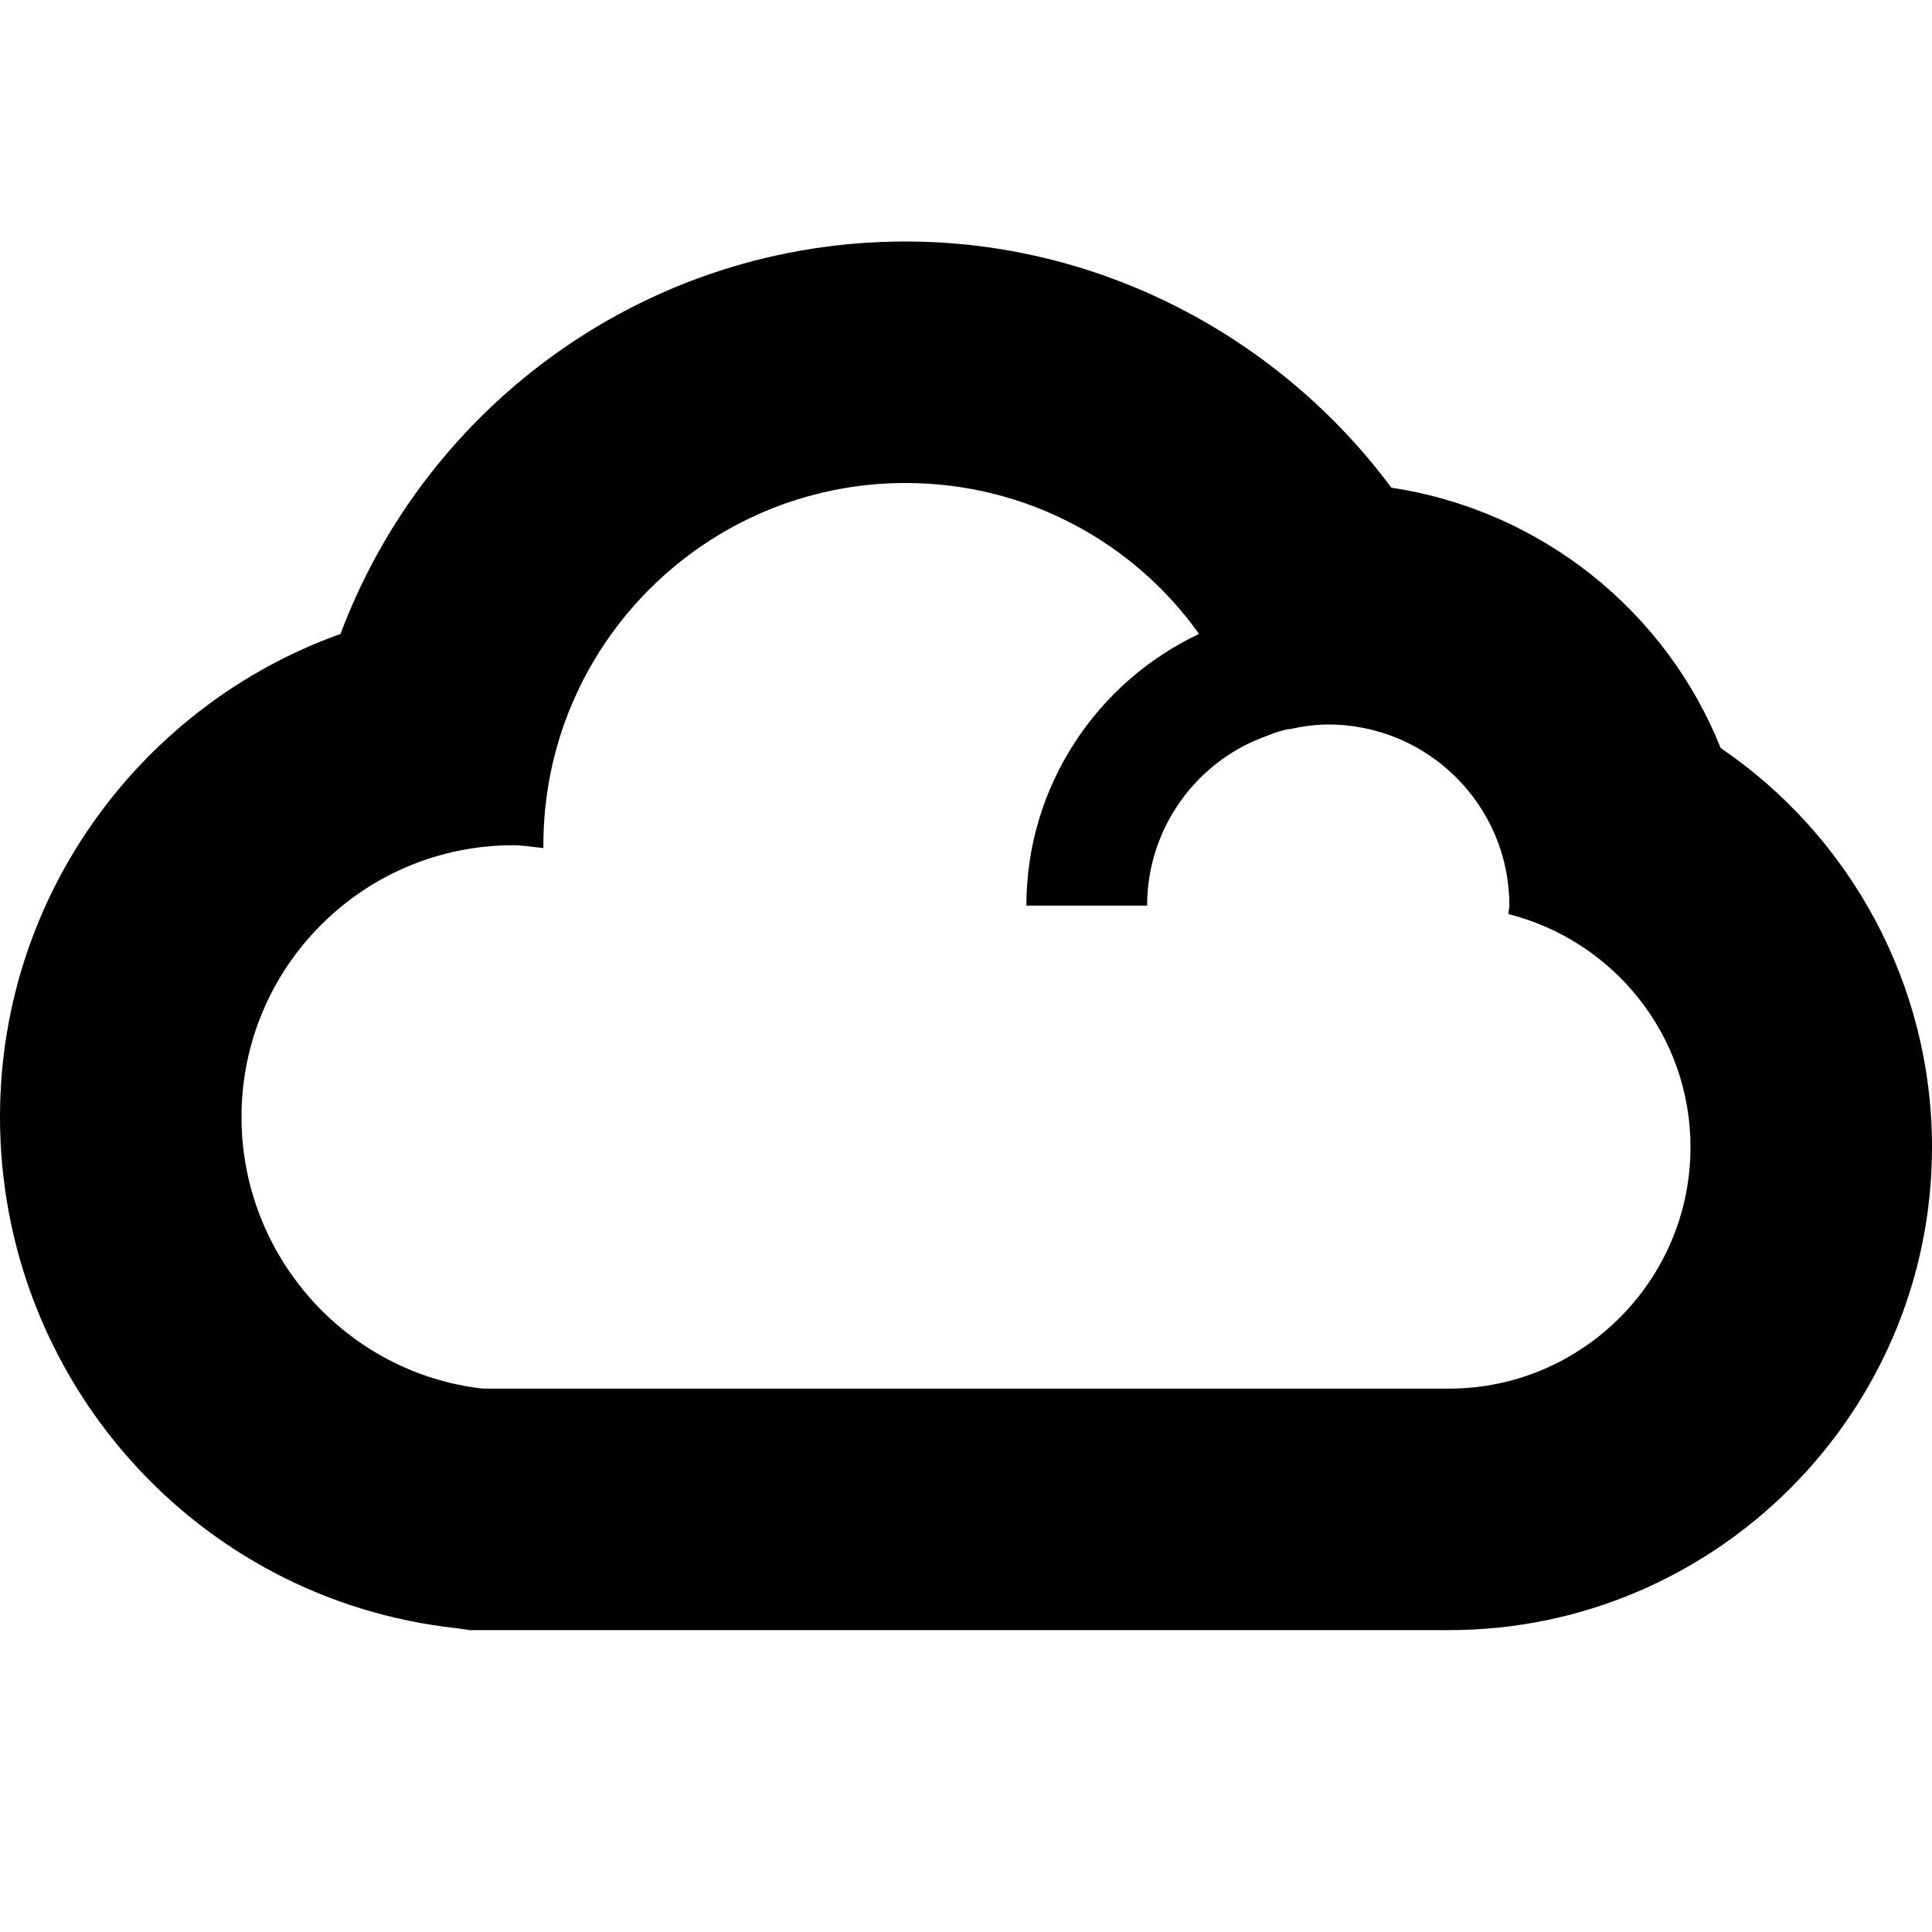
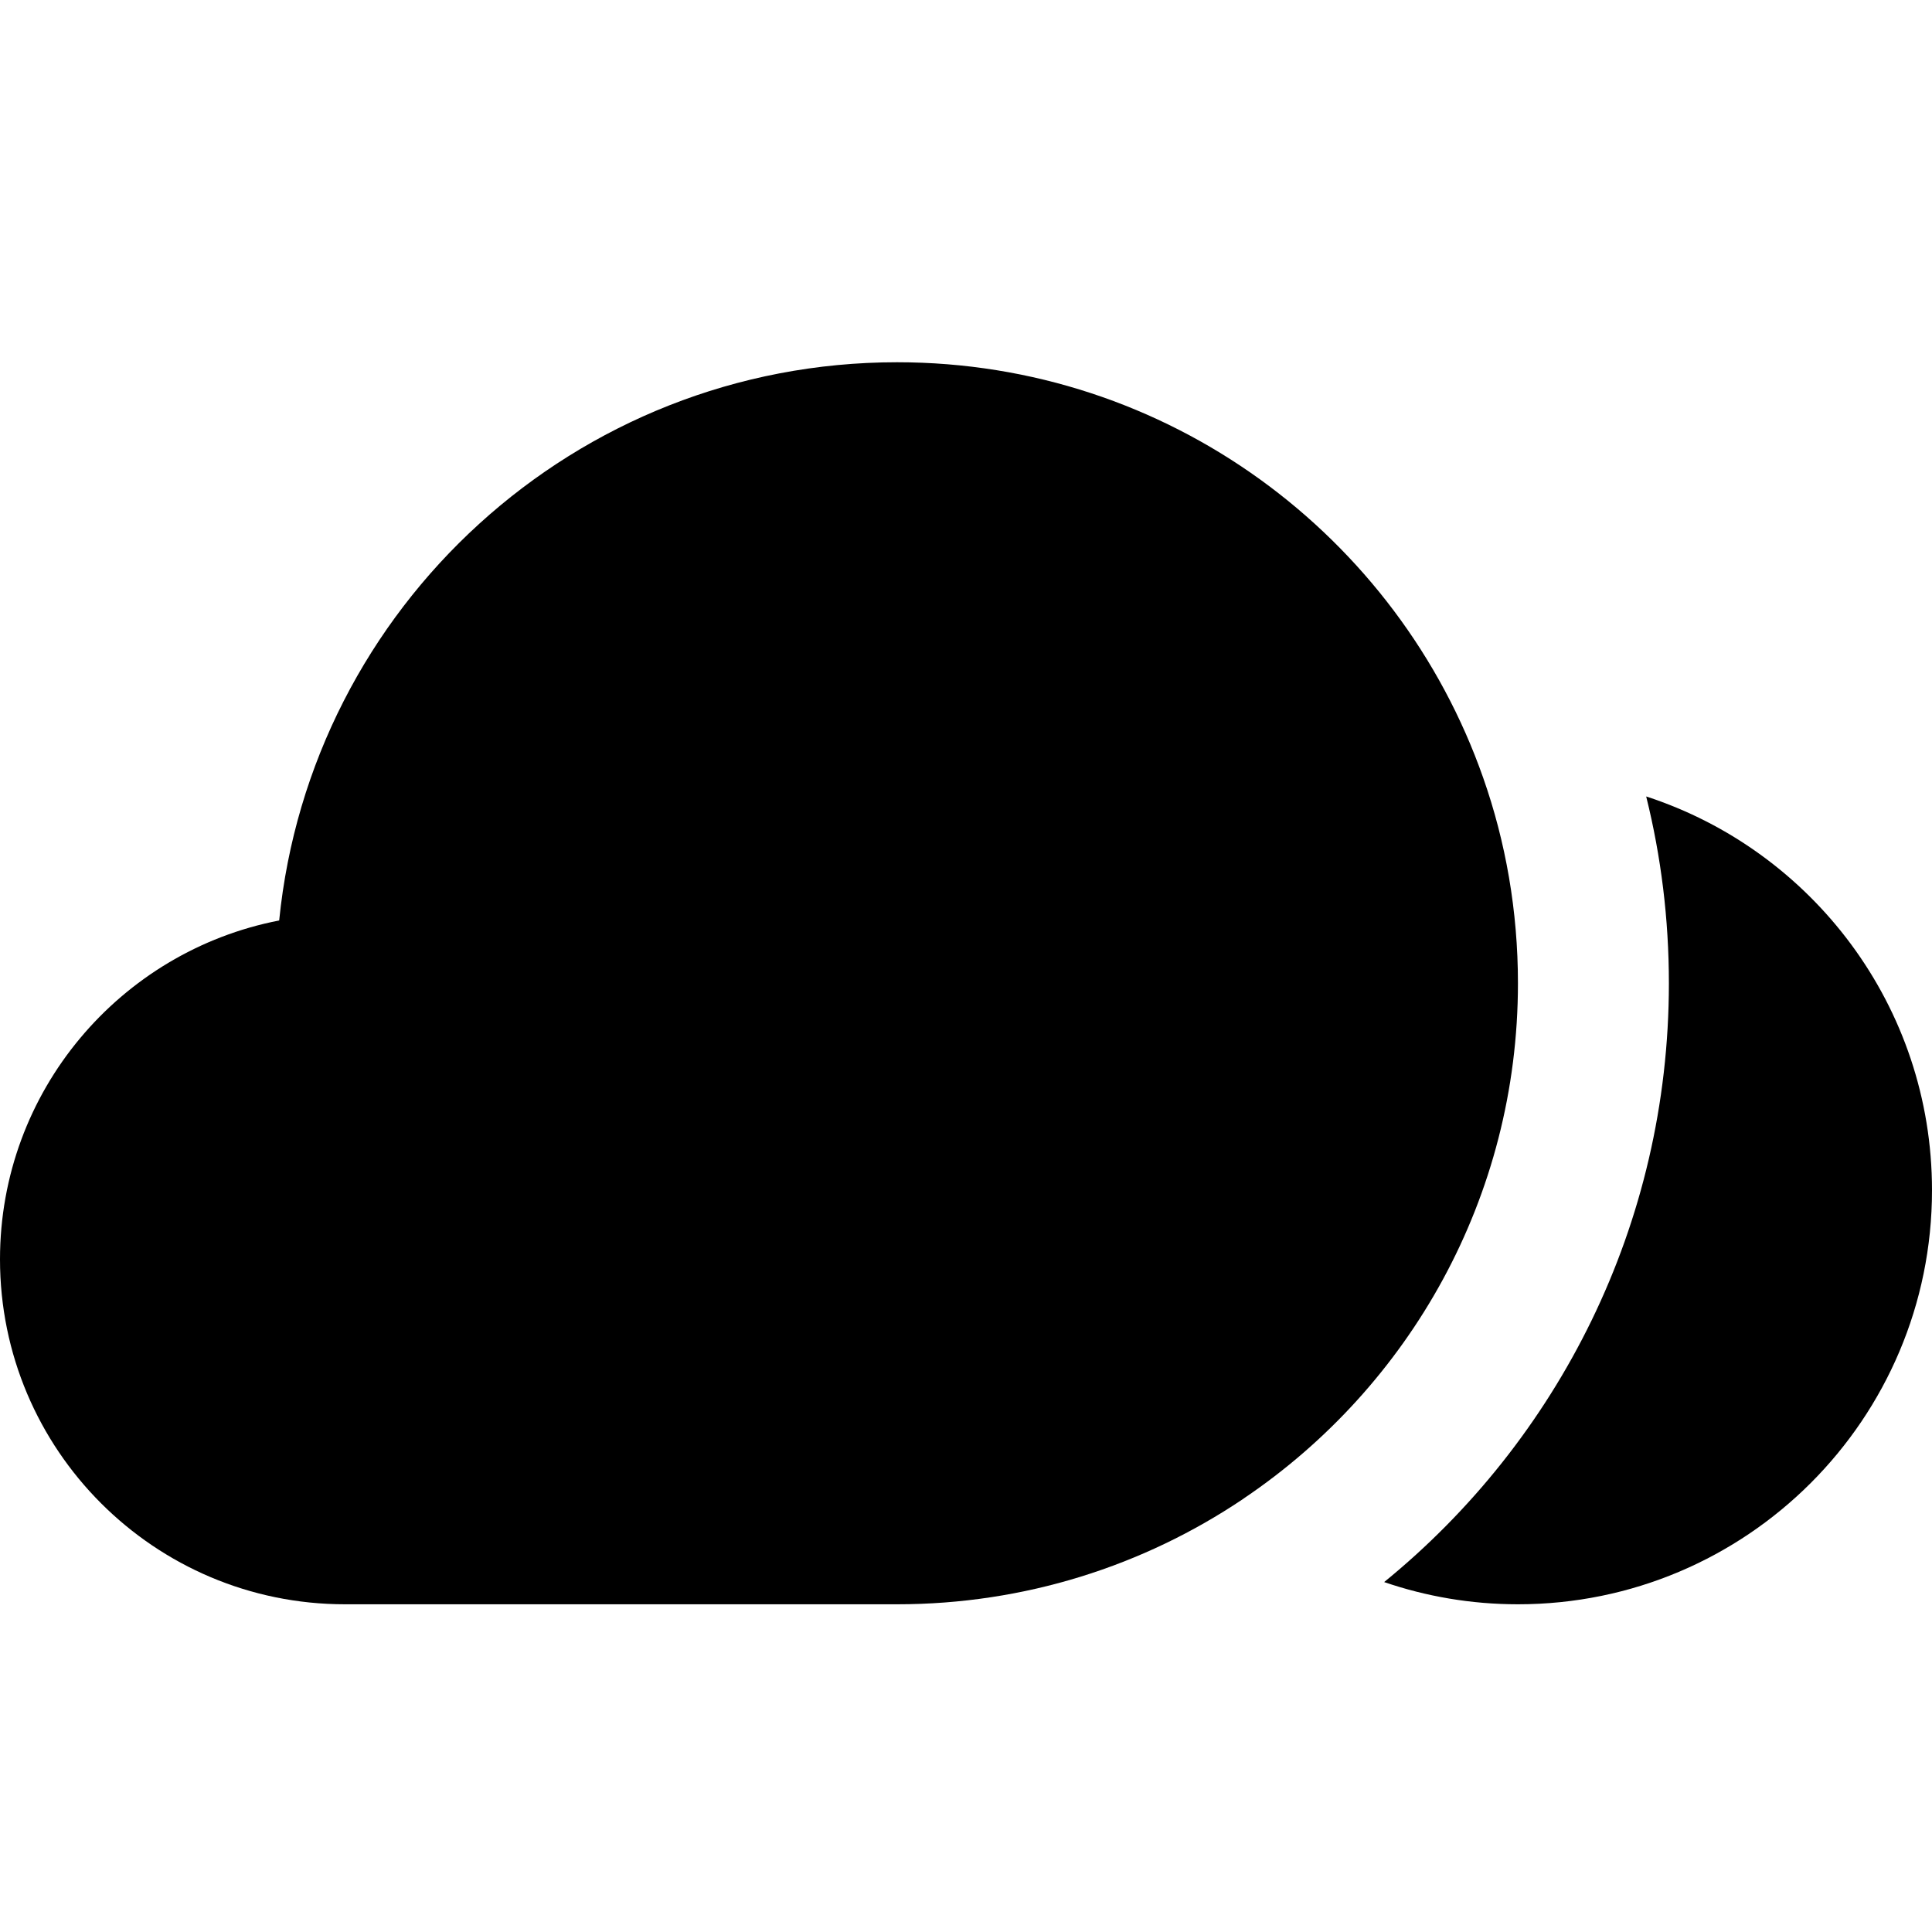
- <svg xmlns="http://www.w3.org/2000/svg" width="16px" height="16px" viewBox="0 0 16 16" version="1.1">
-   <g id="Cloud-Copy" stroke="none" stroke-width="1" fill="none" fill-rule="evenodd">
-     <path d="M14.25,6.195 C15.32,6.922 16,8.148 16,9.5 C16,11.703 14.203,13.5 12,13.5 L3.891,13.5 L3.781,13.484 C1.625,13.25 0,11.422 0,9.25 C0,7.406 1.18,5.836 2.82,5.25 C3.531,3.352 5.359,2 7.5,2 C9.109,2 10.594,2.789 11.523,4.039 C12.766,4.227 13.797,5.062 14.25,6.195 Z M12,11.5 C13.102,11.5 14,10.602 14,9.5 C14,8.57 13.359,7.789 12.492,7.57 C12.492,7.547 12.5,7.523 12.5,7.5 C12.5,6.672 11.828,6 11,6 C10.891,6 10.781,6.016 10.68,6.039 L10.664,6.039 C10.562,6.062 10.469,6.102 10.375,6.141 C9.859,6.375 9.5,6.898 9.5,7.5 L8.5,7.5 C8.5,6.508 9.086,5.648 9.93,5.25 C9.391,4.492 8.5,4 7.5,4 C5.844,4 4.5,5.344 4.5,7 L4.5,7.023 C4.414,7.016 4.336,7 4.25,7 C3.008,7 2,8.008 2,9.25 C2,10.406 2.875,11.375 4,11.5 L12,11.5 Z" id="" fill="#000000" />
-   </g>
+ <svg xmlns="http://www.w3.org/2000/svg" width="16" height="16" viewBox="0 0 16 16" fill="none">
+   <path d="M12.571 8.143C12.571 9.918 11.672 11.483 10.304 12.407L10.29 12.417C9.472 12.966 8.488 13.286 7.429 13.286L2.857 13.286C1.279 13.286 0 12.007 0 10.429C0 9.037 0.995 7.878 2.312 7.623C2.572 5.027 4.764 3 7.429 3C9.672 3 11.58 4.437 12.283 6.441C12.47 6.973 12.571 7.546 12.571 8.143Z" fill="#000000" />
+   <path d="M13.821 8.143C13.821 10.144 12.902 11.93 11.463 13.102C11.81 13.221 12.183 13.286 12.571 13.286C14.465 13.286 16 11.751 16 9.857C16 8.334 15.007 7.043 13.633 6.596C13.756 7.091 13.821 7.609 13.821 8.143Z" fill="#000000" />
</svg>
